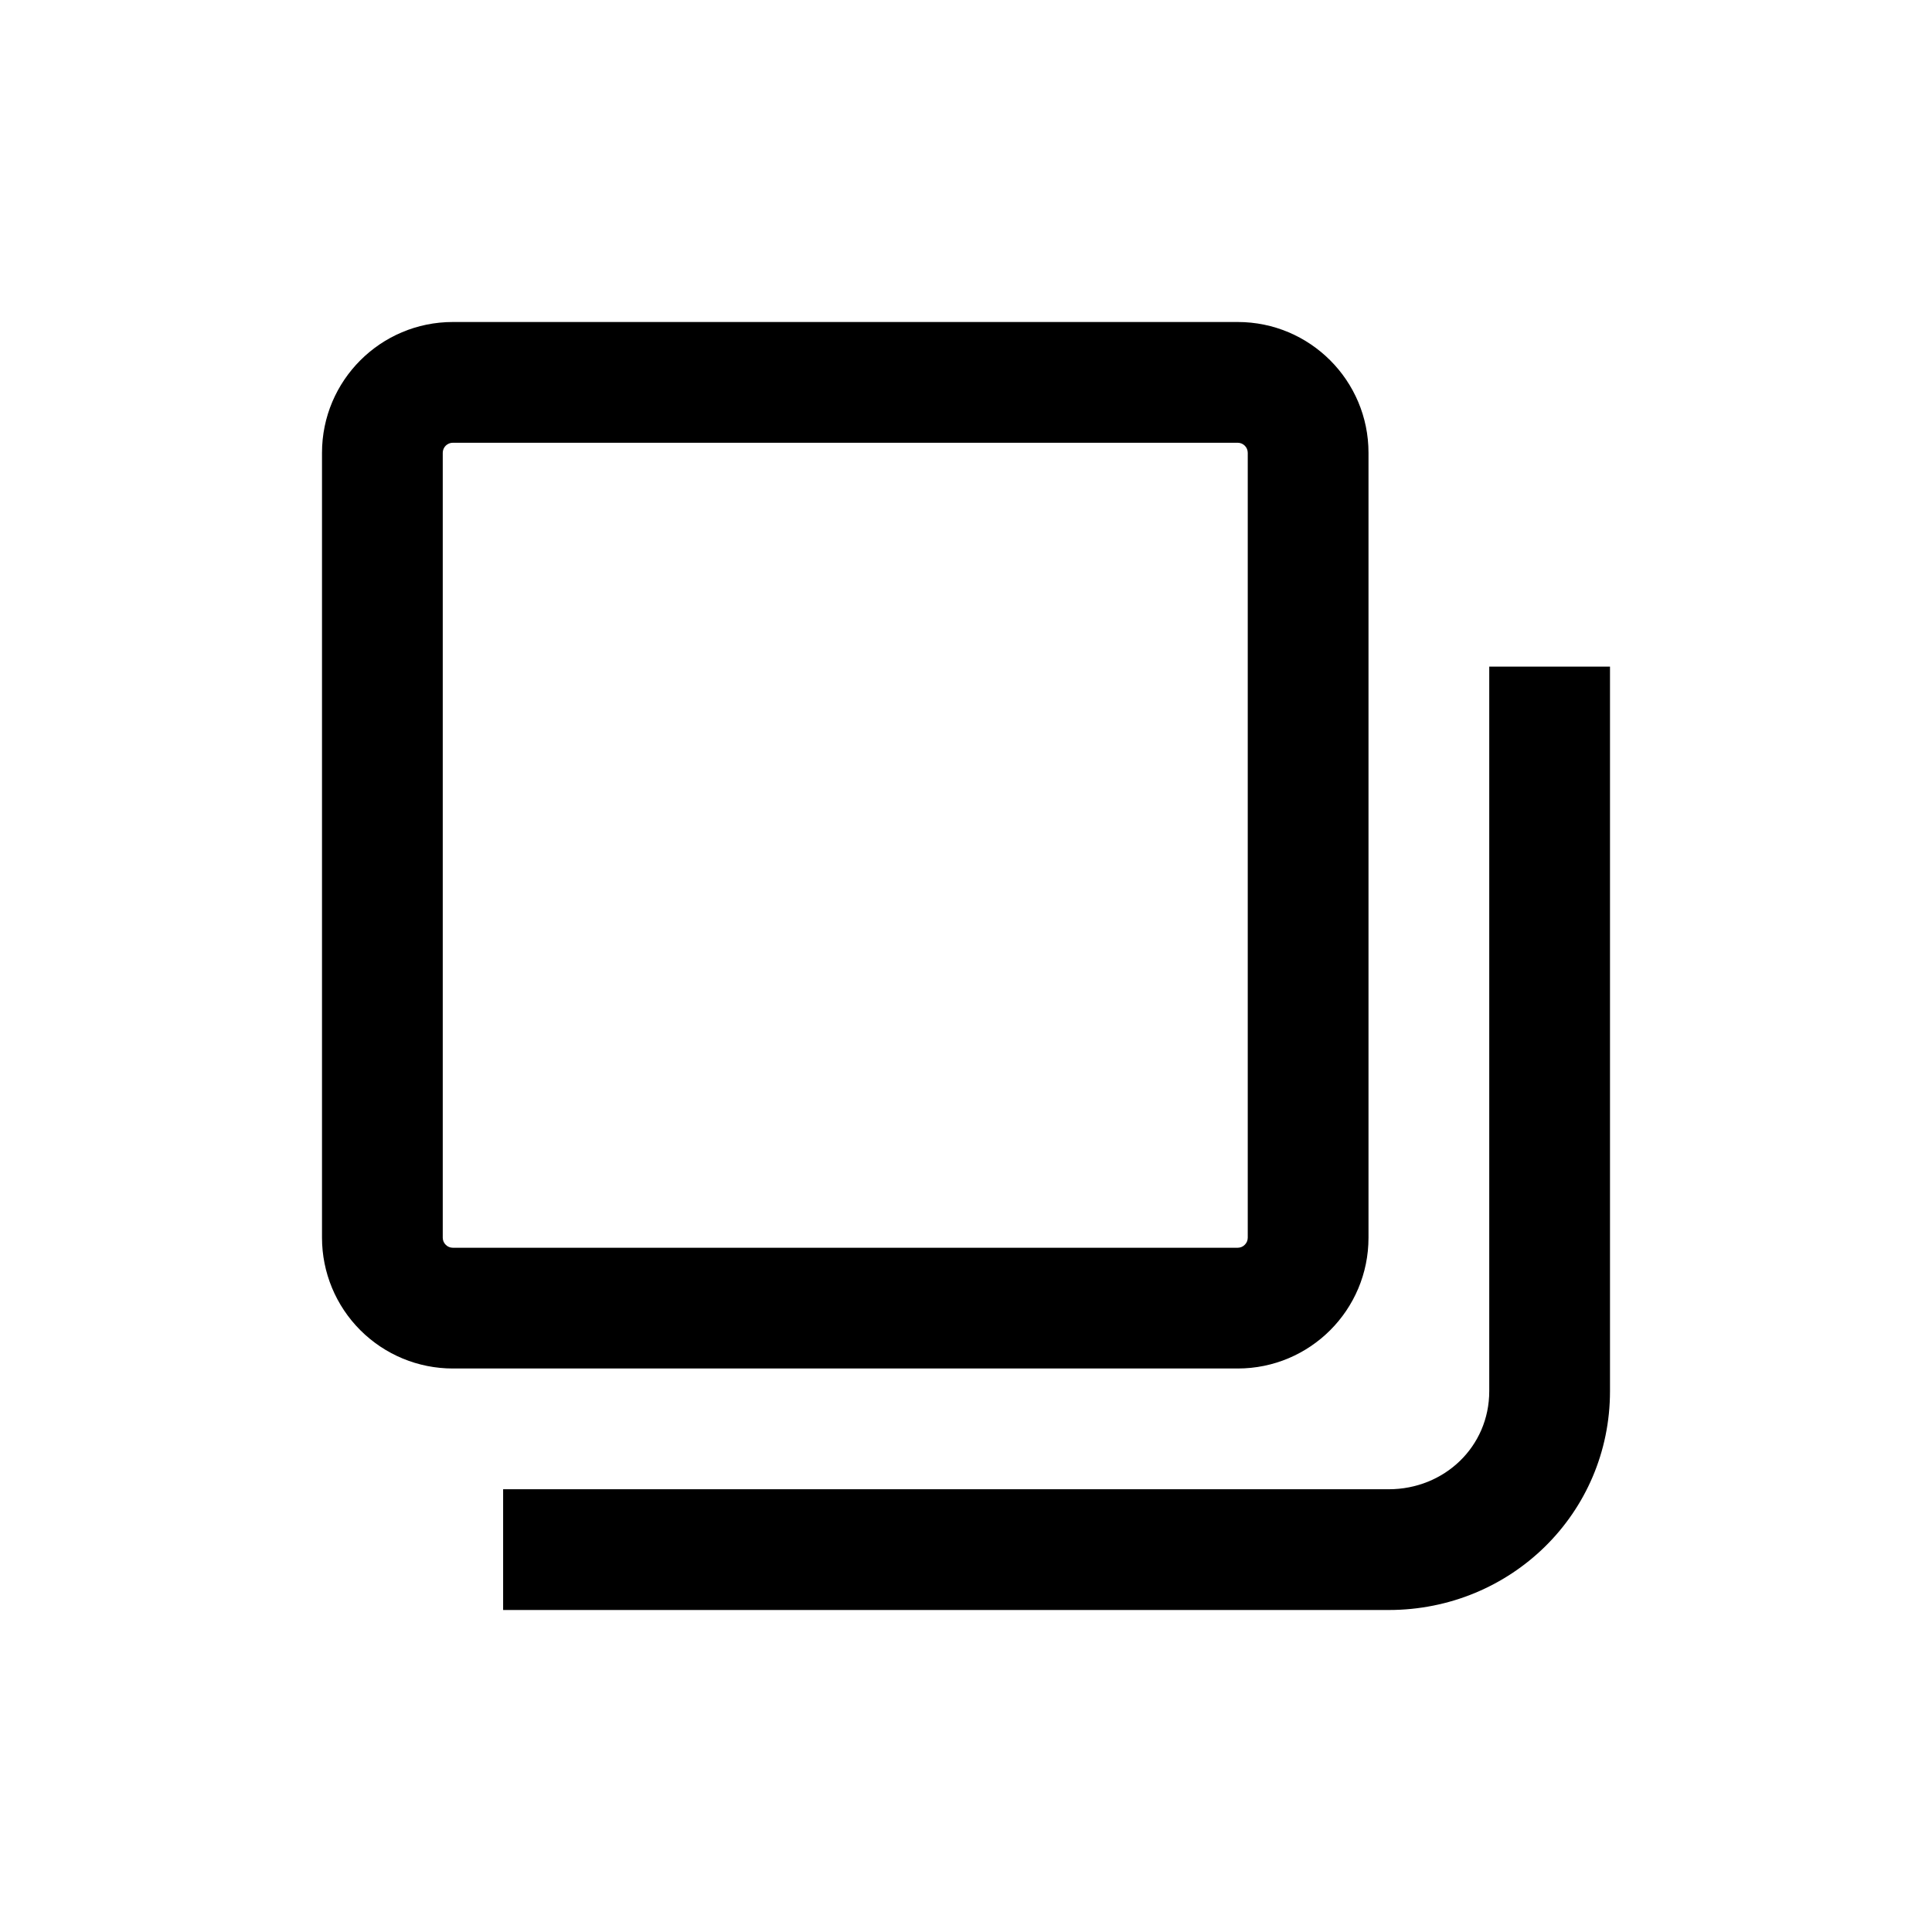
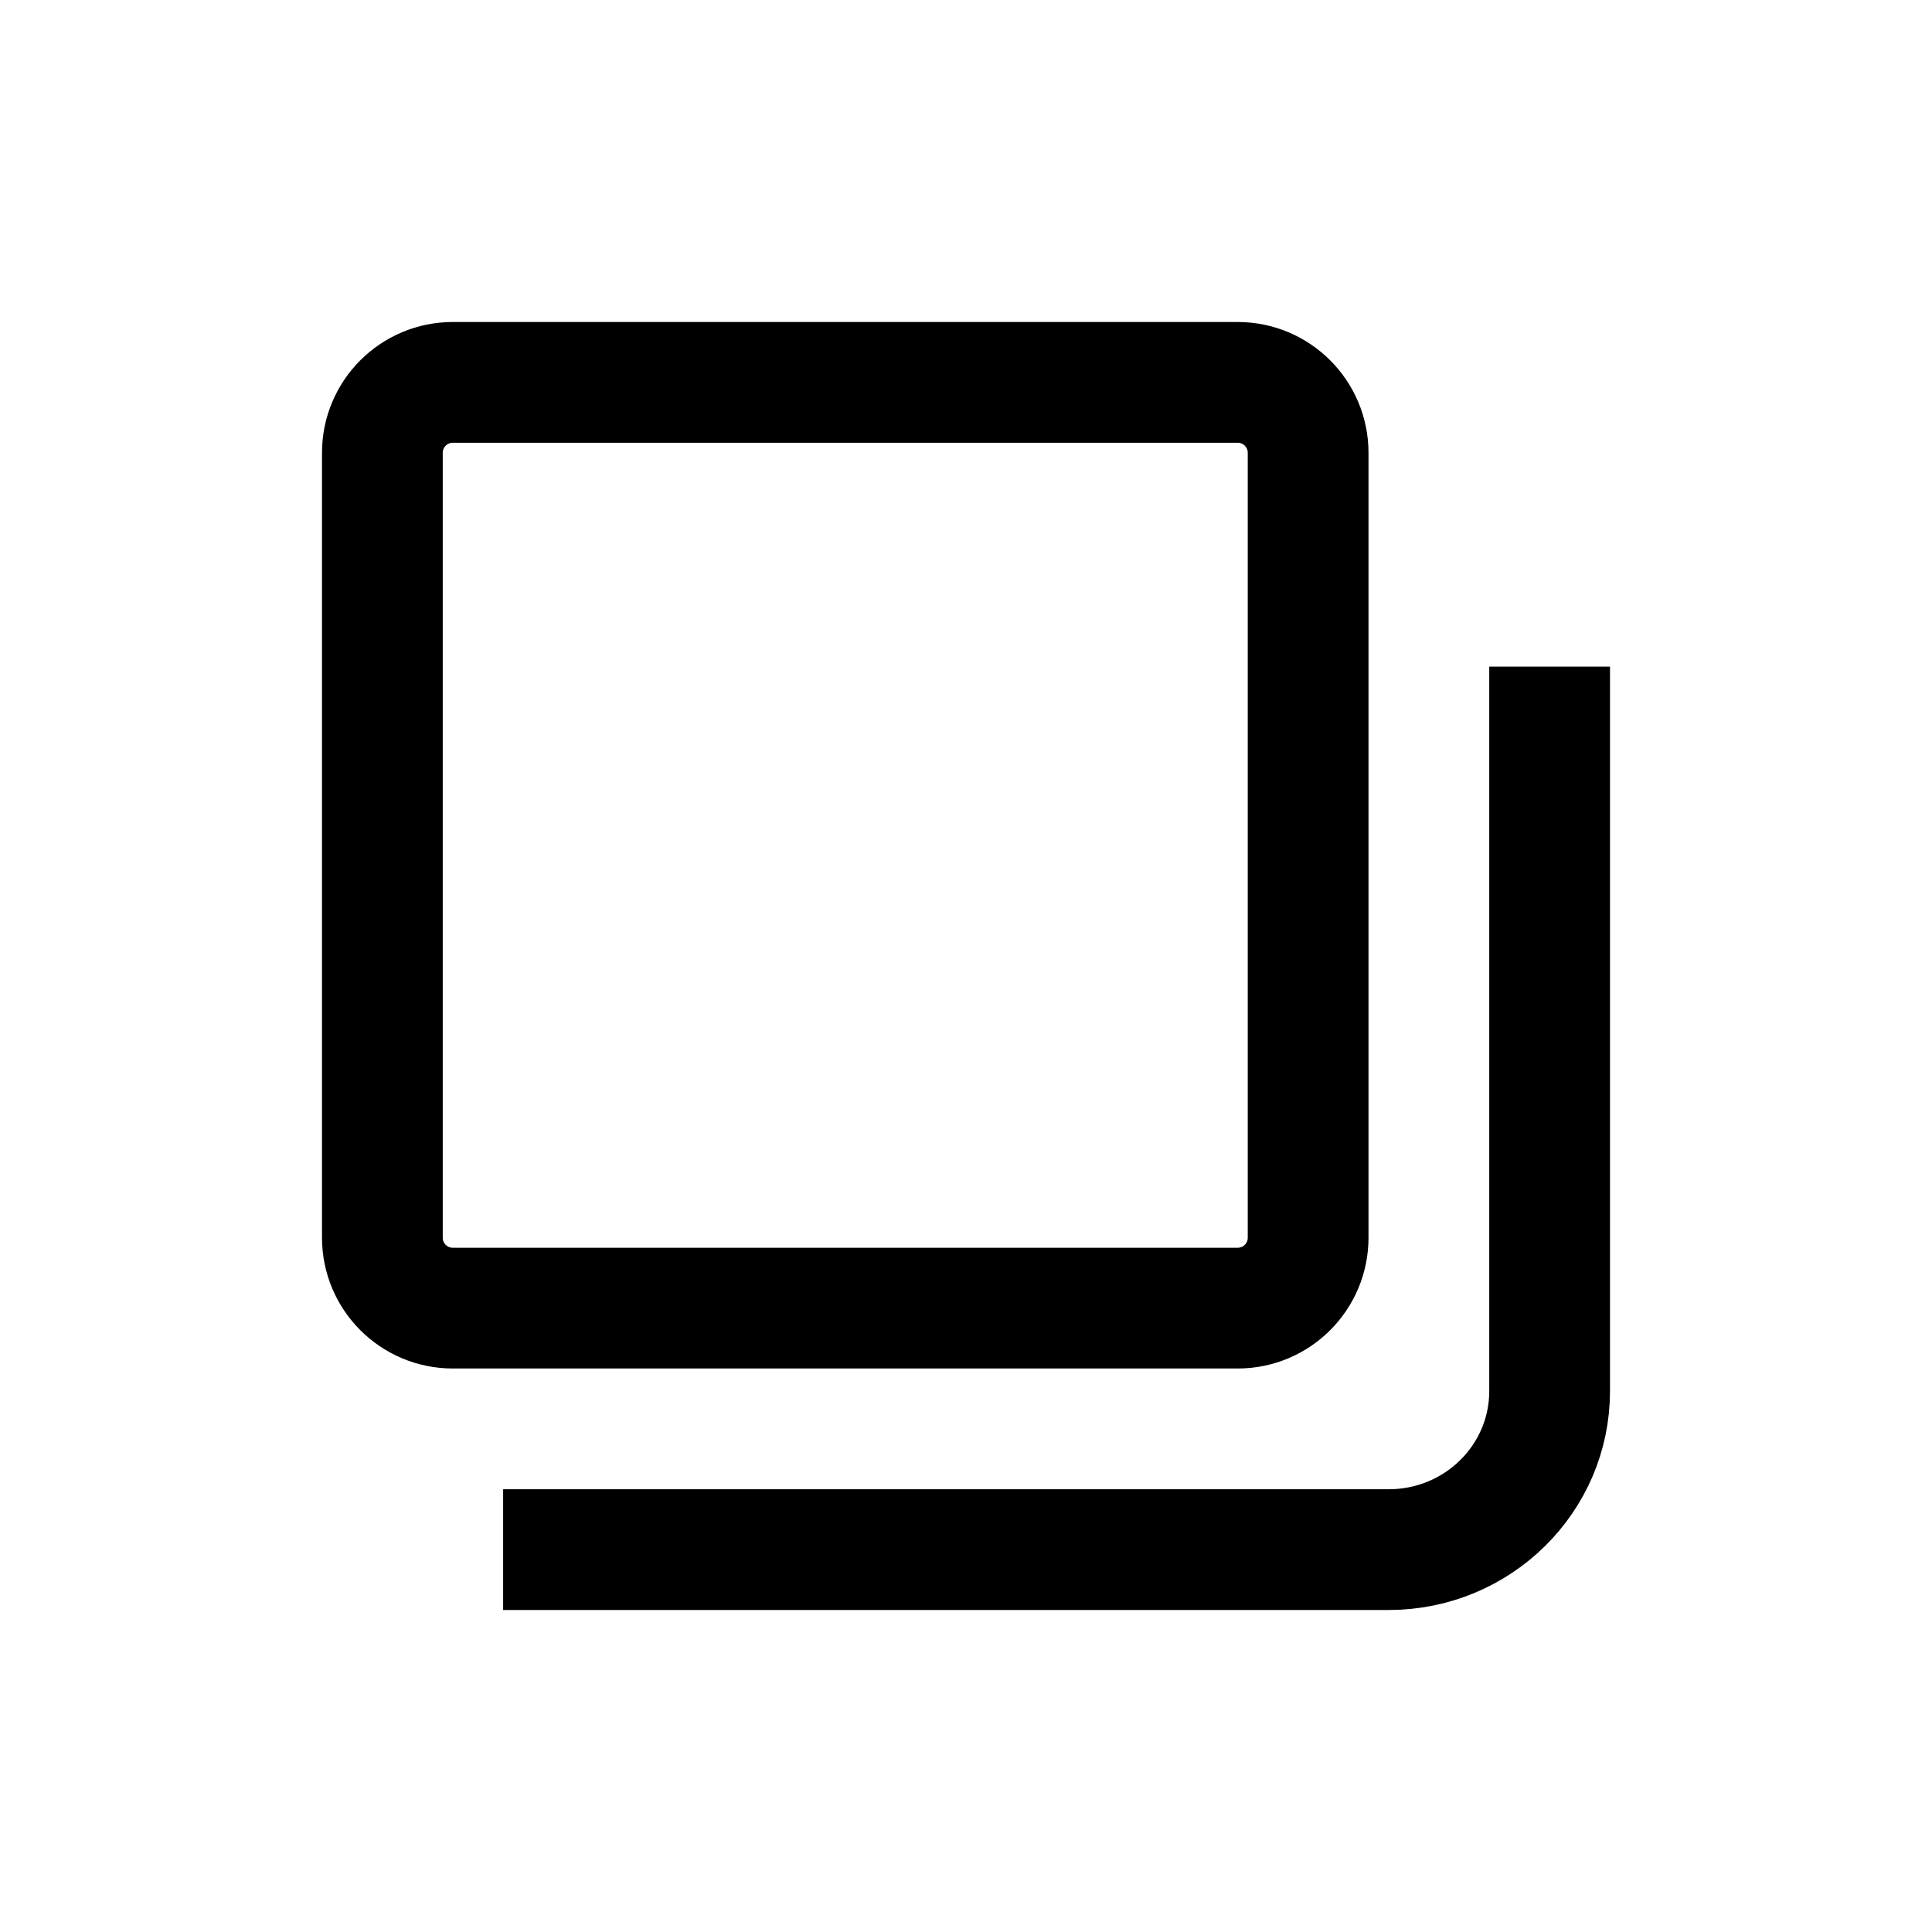
<svg xmlns="http://www.w3.org/2000/svg" viewBox="0 0 24 24" style="fill: none" stroke="currentColor" stroke-width="1.5">
-   <path d="M5.625 5.5H15.375C15.444 5.5 15.5 5.556 15.5 5.625V15.375C15.5 15.408 15.487 15.44 15.463 15.463C15.44 15.487 15.408 15.5 15.375 15.5H5.625C5.592 15.5 5.56 15.487 5.537 15.463C5.513 15.44 5.5 15.408 5.5 15.375V5.625C5.5 5.556 5.556 5.5 5.625 5.5ZM4 5.625C4 4.728 4.728 4 5.625 4H15.375C16.273 4 17 4.728 17 5.625V15.375C17 16.273 16.273 17 15.375 17H5.625C5.194 17 4.781 16.829 4.476 16.524C4.171 16.219 4 15.806 4 15.375V5.625ZM18.5 17.281V8.281H20V17.281C20 18.8 18.77 20 17.251 20H6.25V18.5H17.251C17.941 18.5 18.5 17.972 18.5 17.281Z" fill-rule="evenodd" clip-rule="evenodd" fill="currentColor" stroke="none" />
+   <rect x="4.75" y="4.75" width="11.5" height="11.5" rx="0.875" vector-effect="non-scaling-stroke" />
+   <path d="M19.25 8.281V17.281C19.25 18.369 18.355 19.25 17.251 19.25H6.25" vector-effect="non-scaling-stroke" />
</svg>
